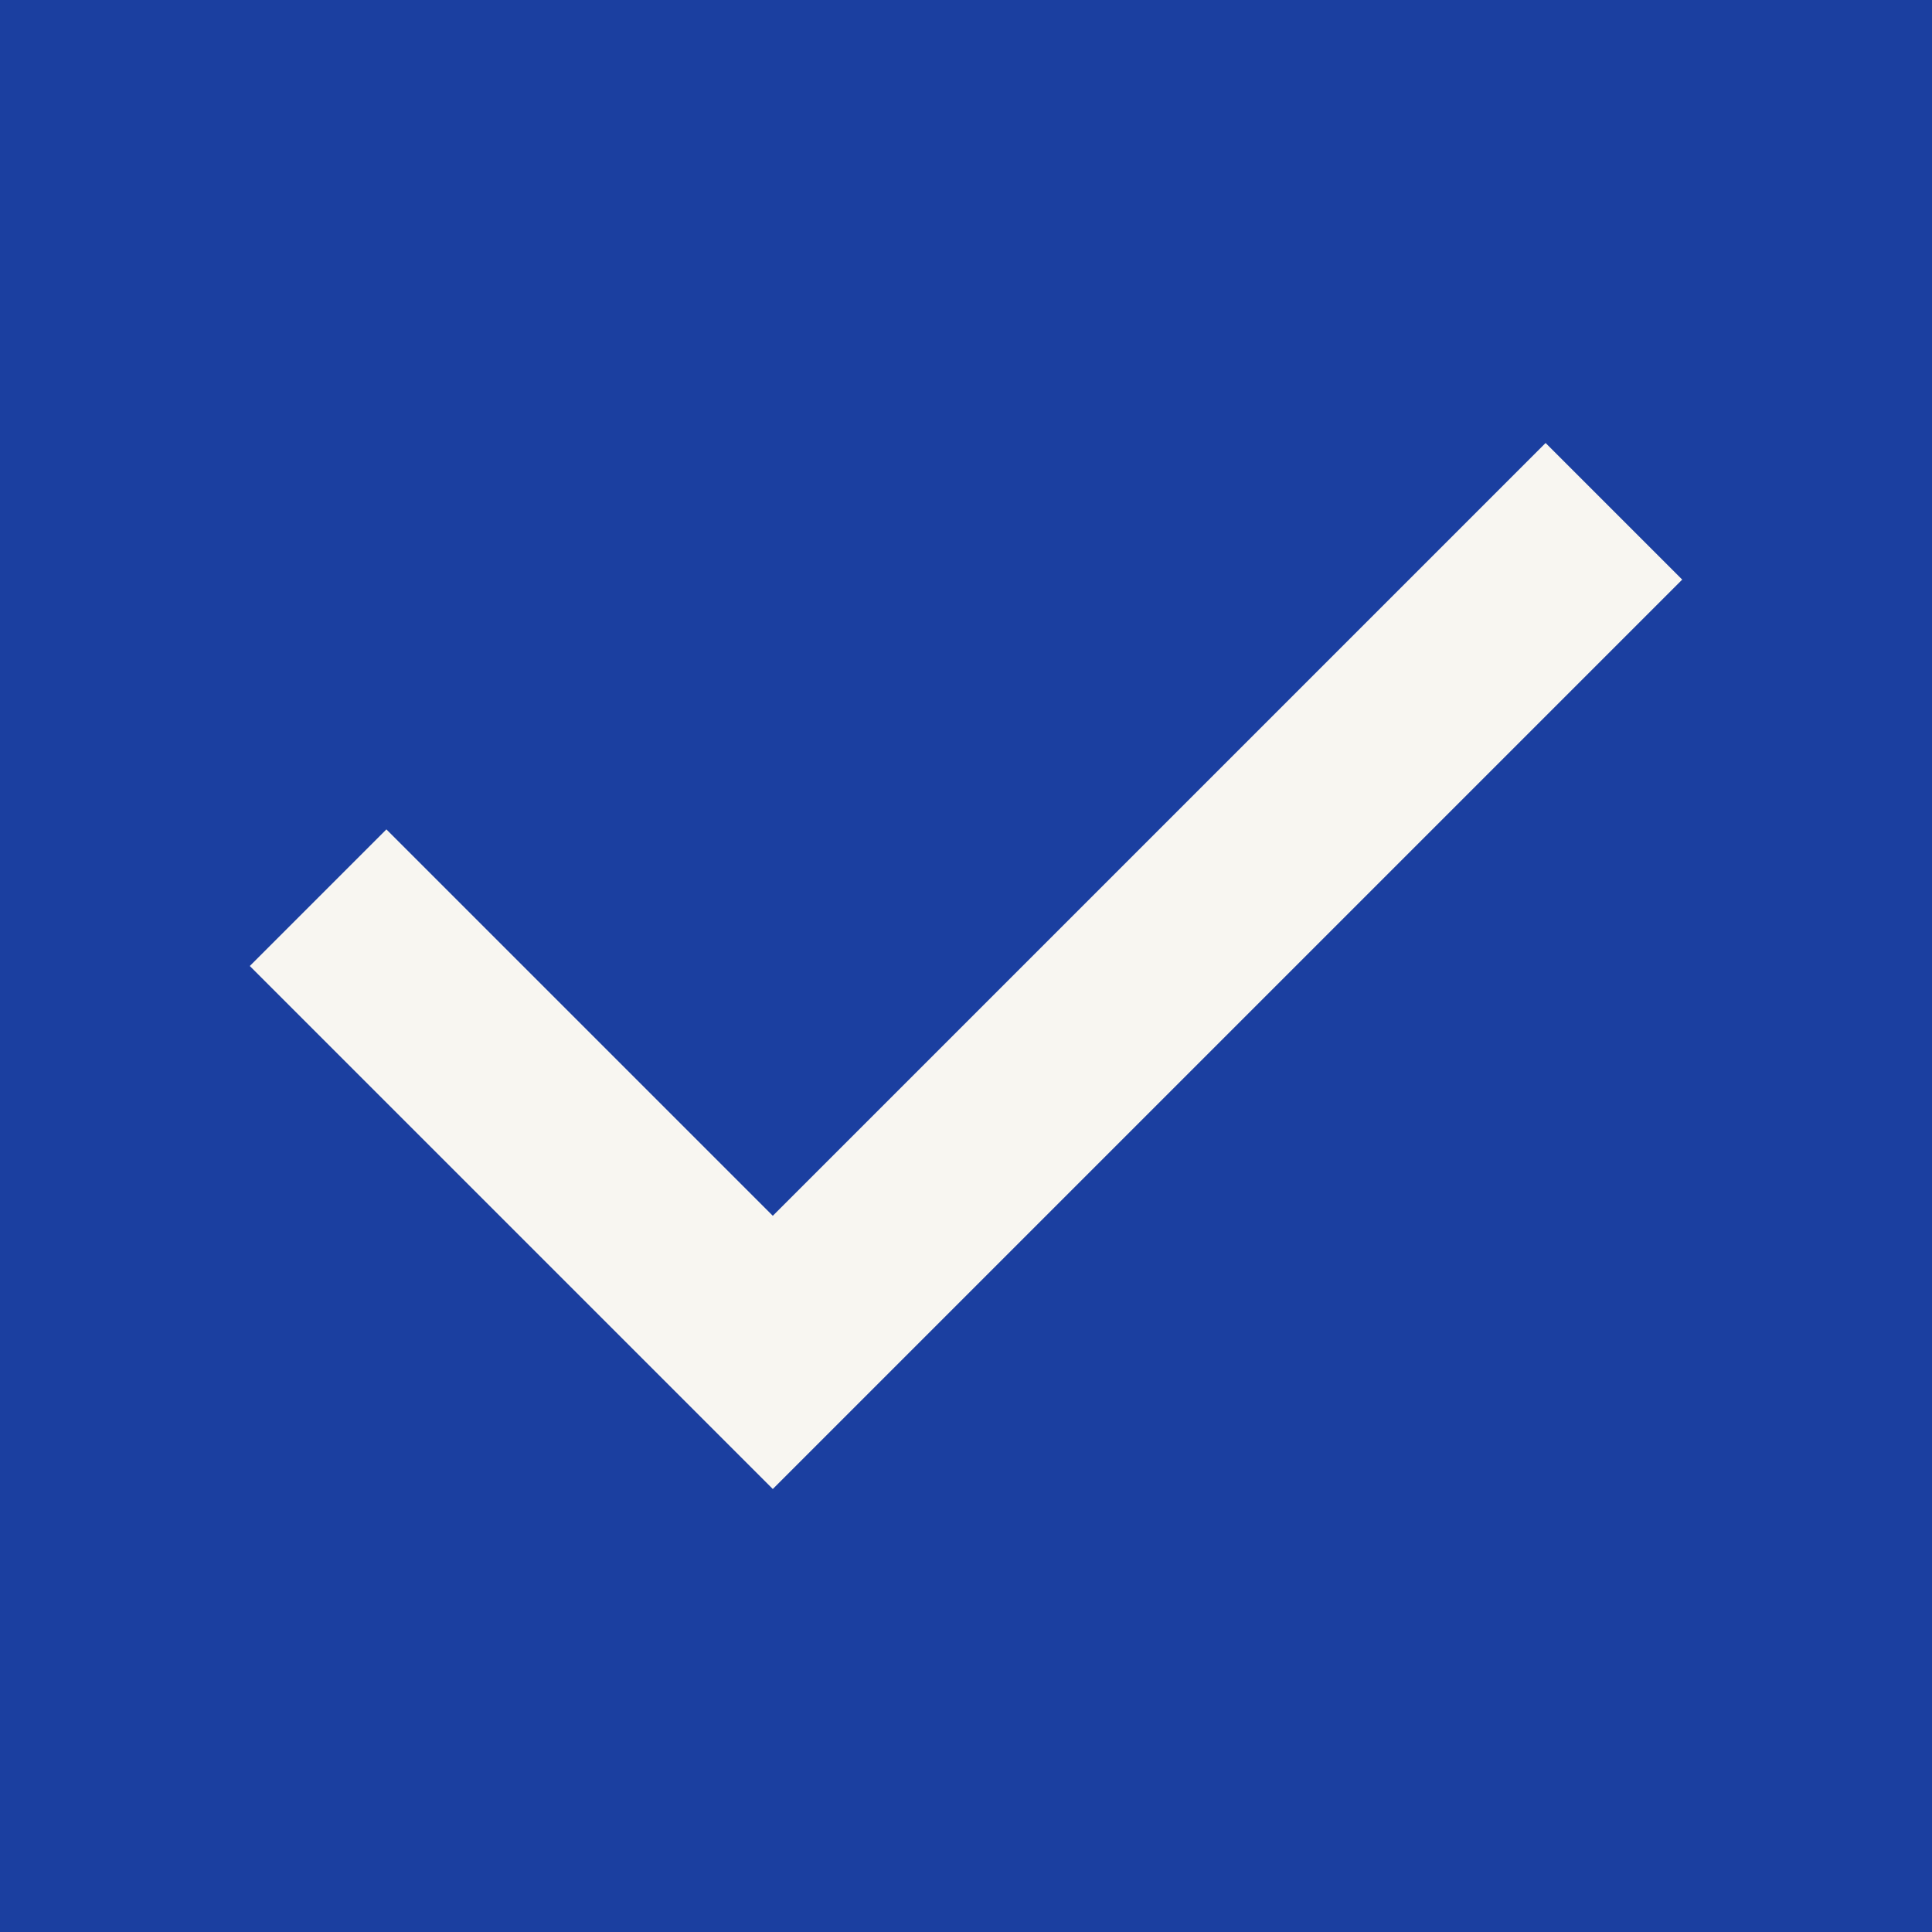
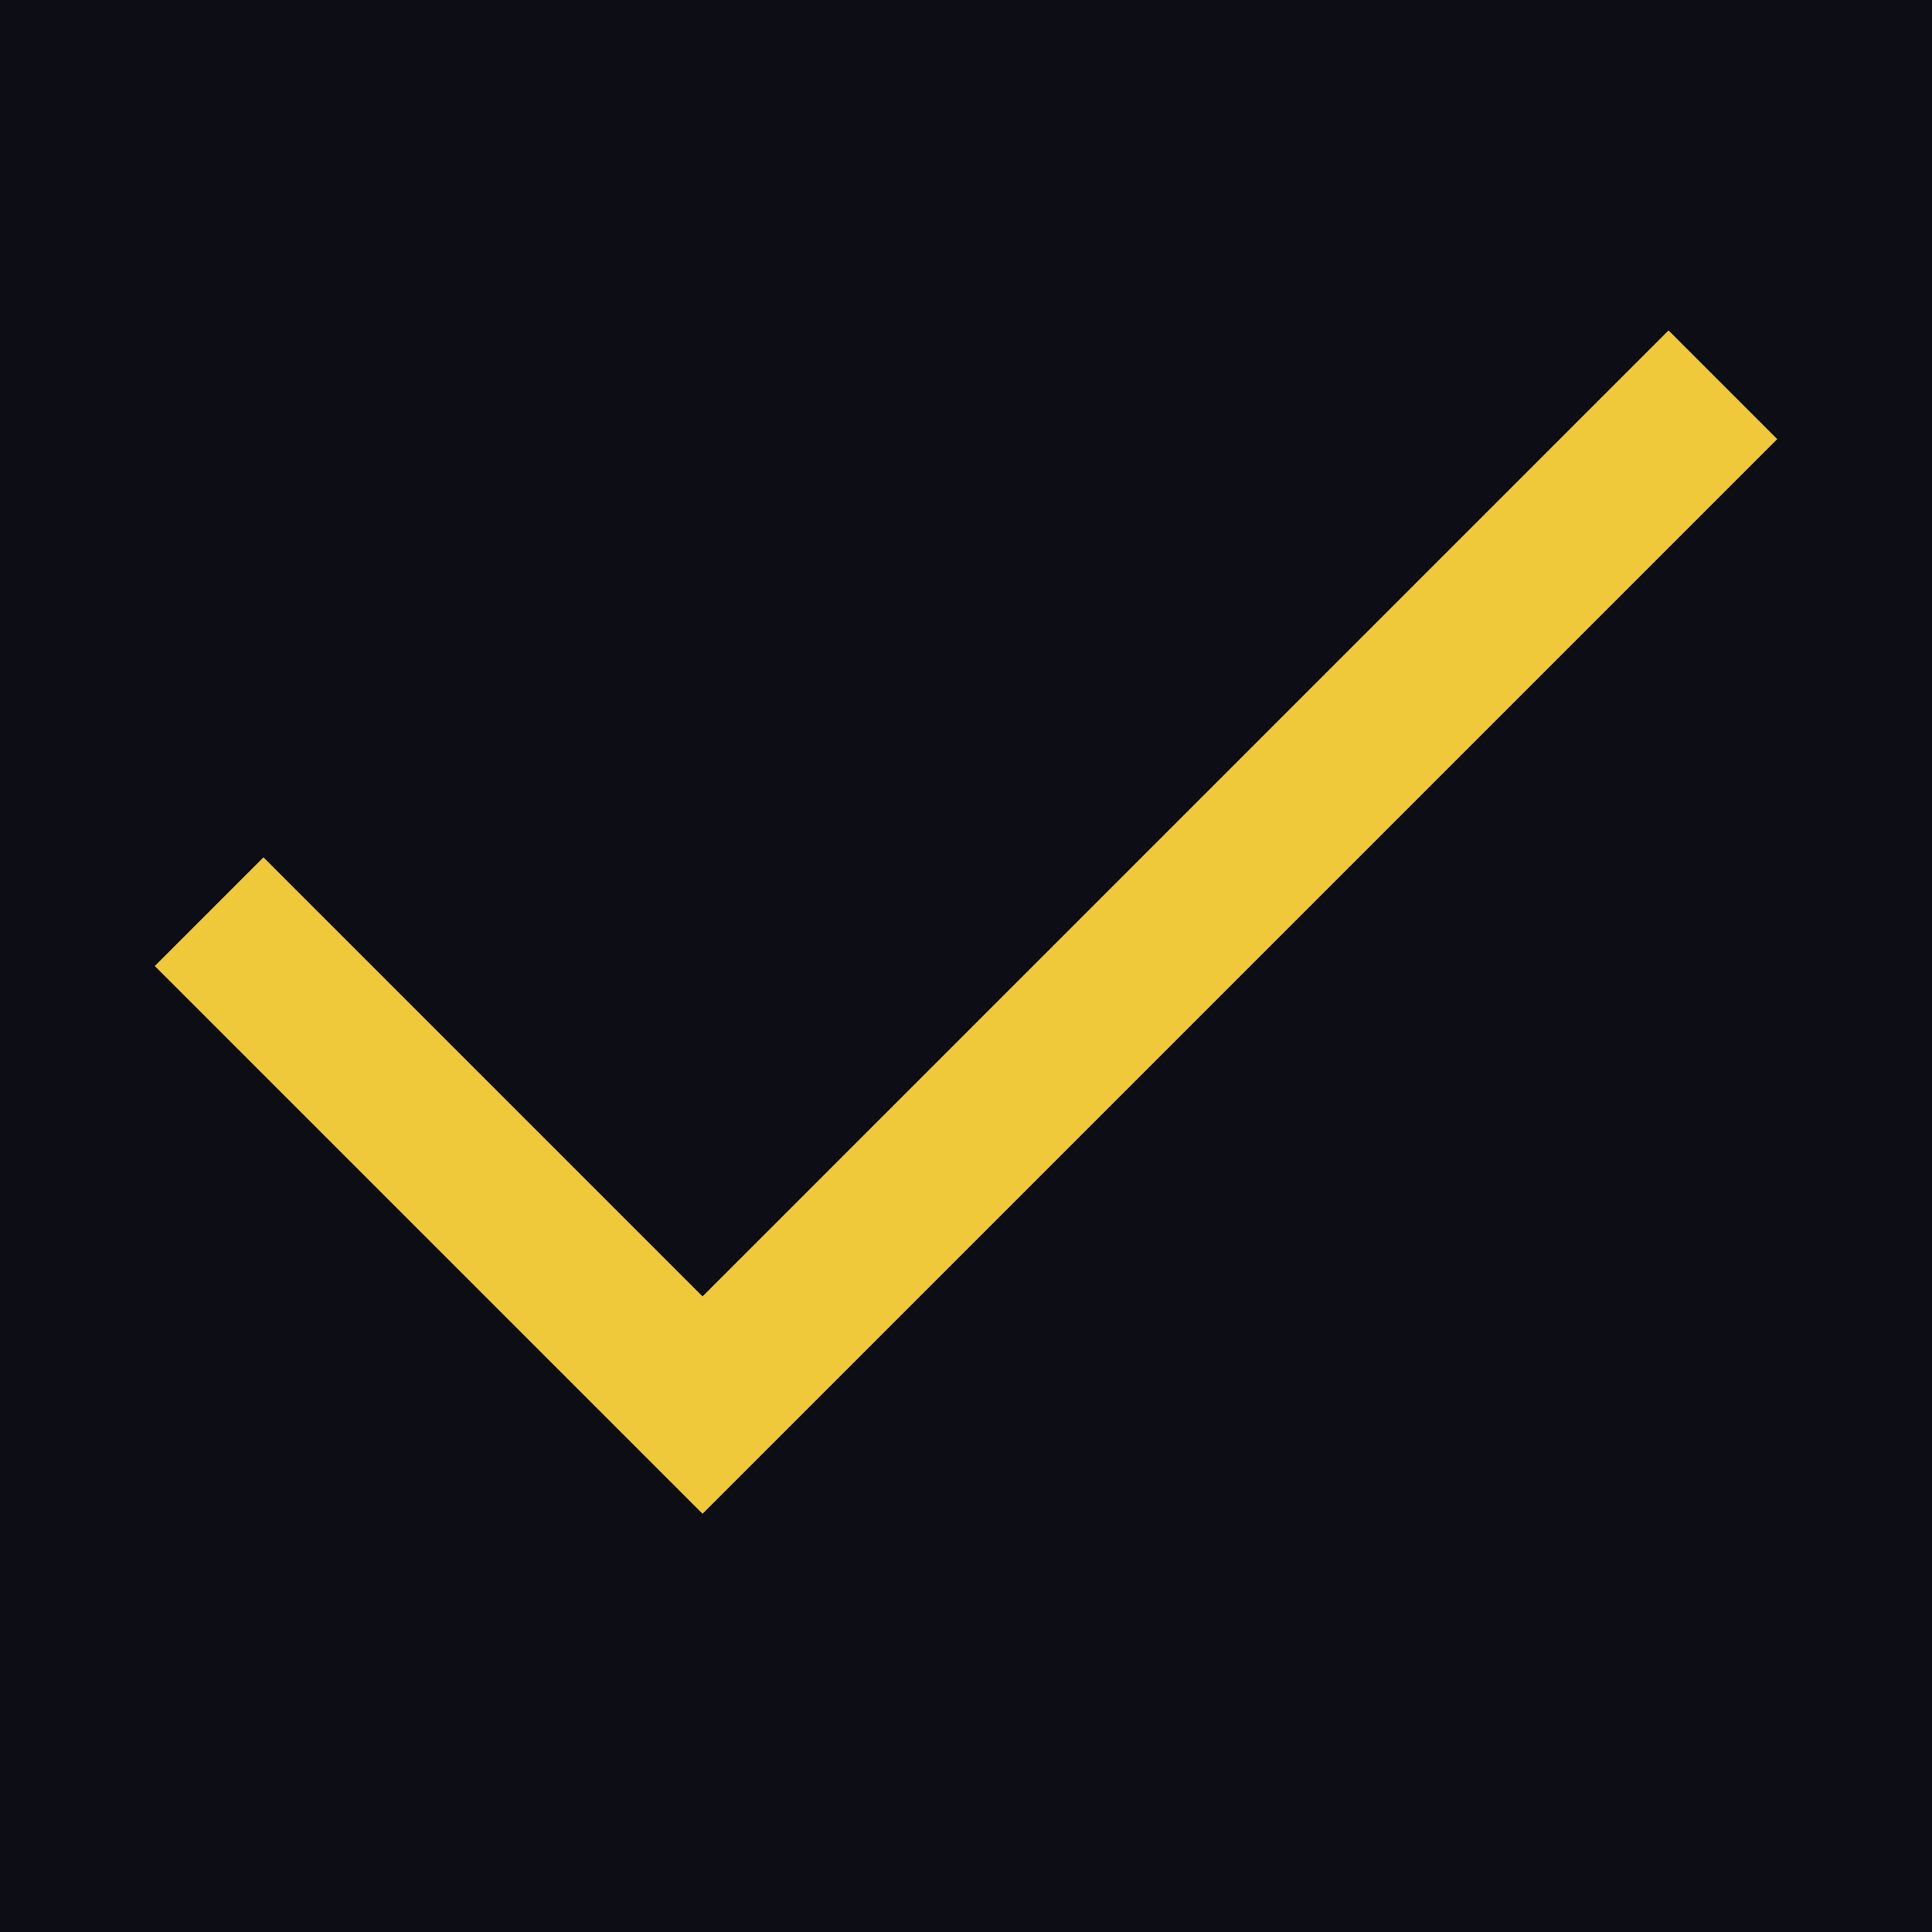
- <svg xmlns="http://www.w3.org/2000/svg" width="20" height="20" viewBox="0 0 20 20">
-   <rect x="0" y="0" width="20" height="20" fill="#1B3FA0" />
-   <polyline points="4,10 8,14 16,6" fill="none" stroke="#F8F6F1" stroke-width="2" stroke-linecap="square" stroke-linejoin="miter" />
+ <svg xmlns="http://www.w3.org/2000/svg" width="22" height="22" viewBox="0 0 22 22">
+   <rect x="0" y="0" width="22" height="22" fill="#0D0D15" />
+   <polyline points="3,11 8,16 19,5" fill="none" stroke="#F0C93A" stroke-width="1.75" stroke-linecap="square" stroke-linejoin="miter" />
</svg>
